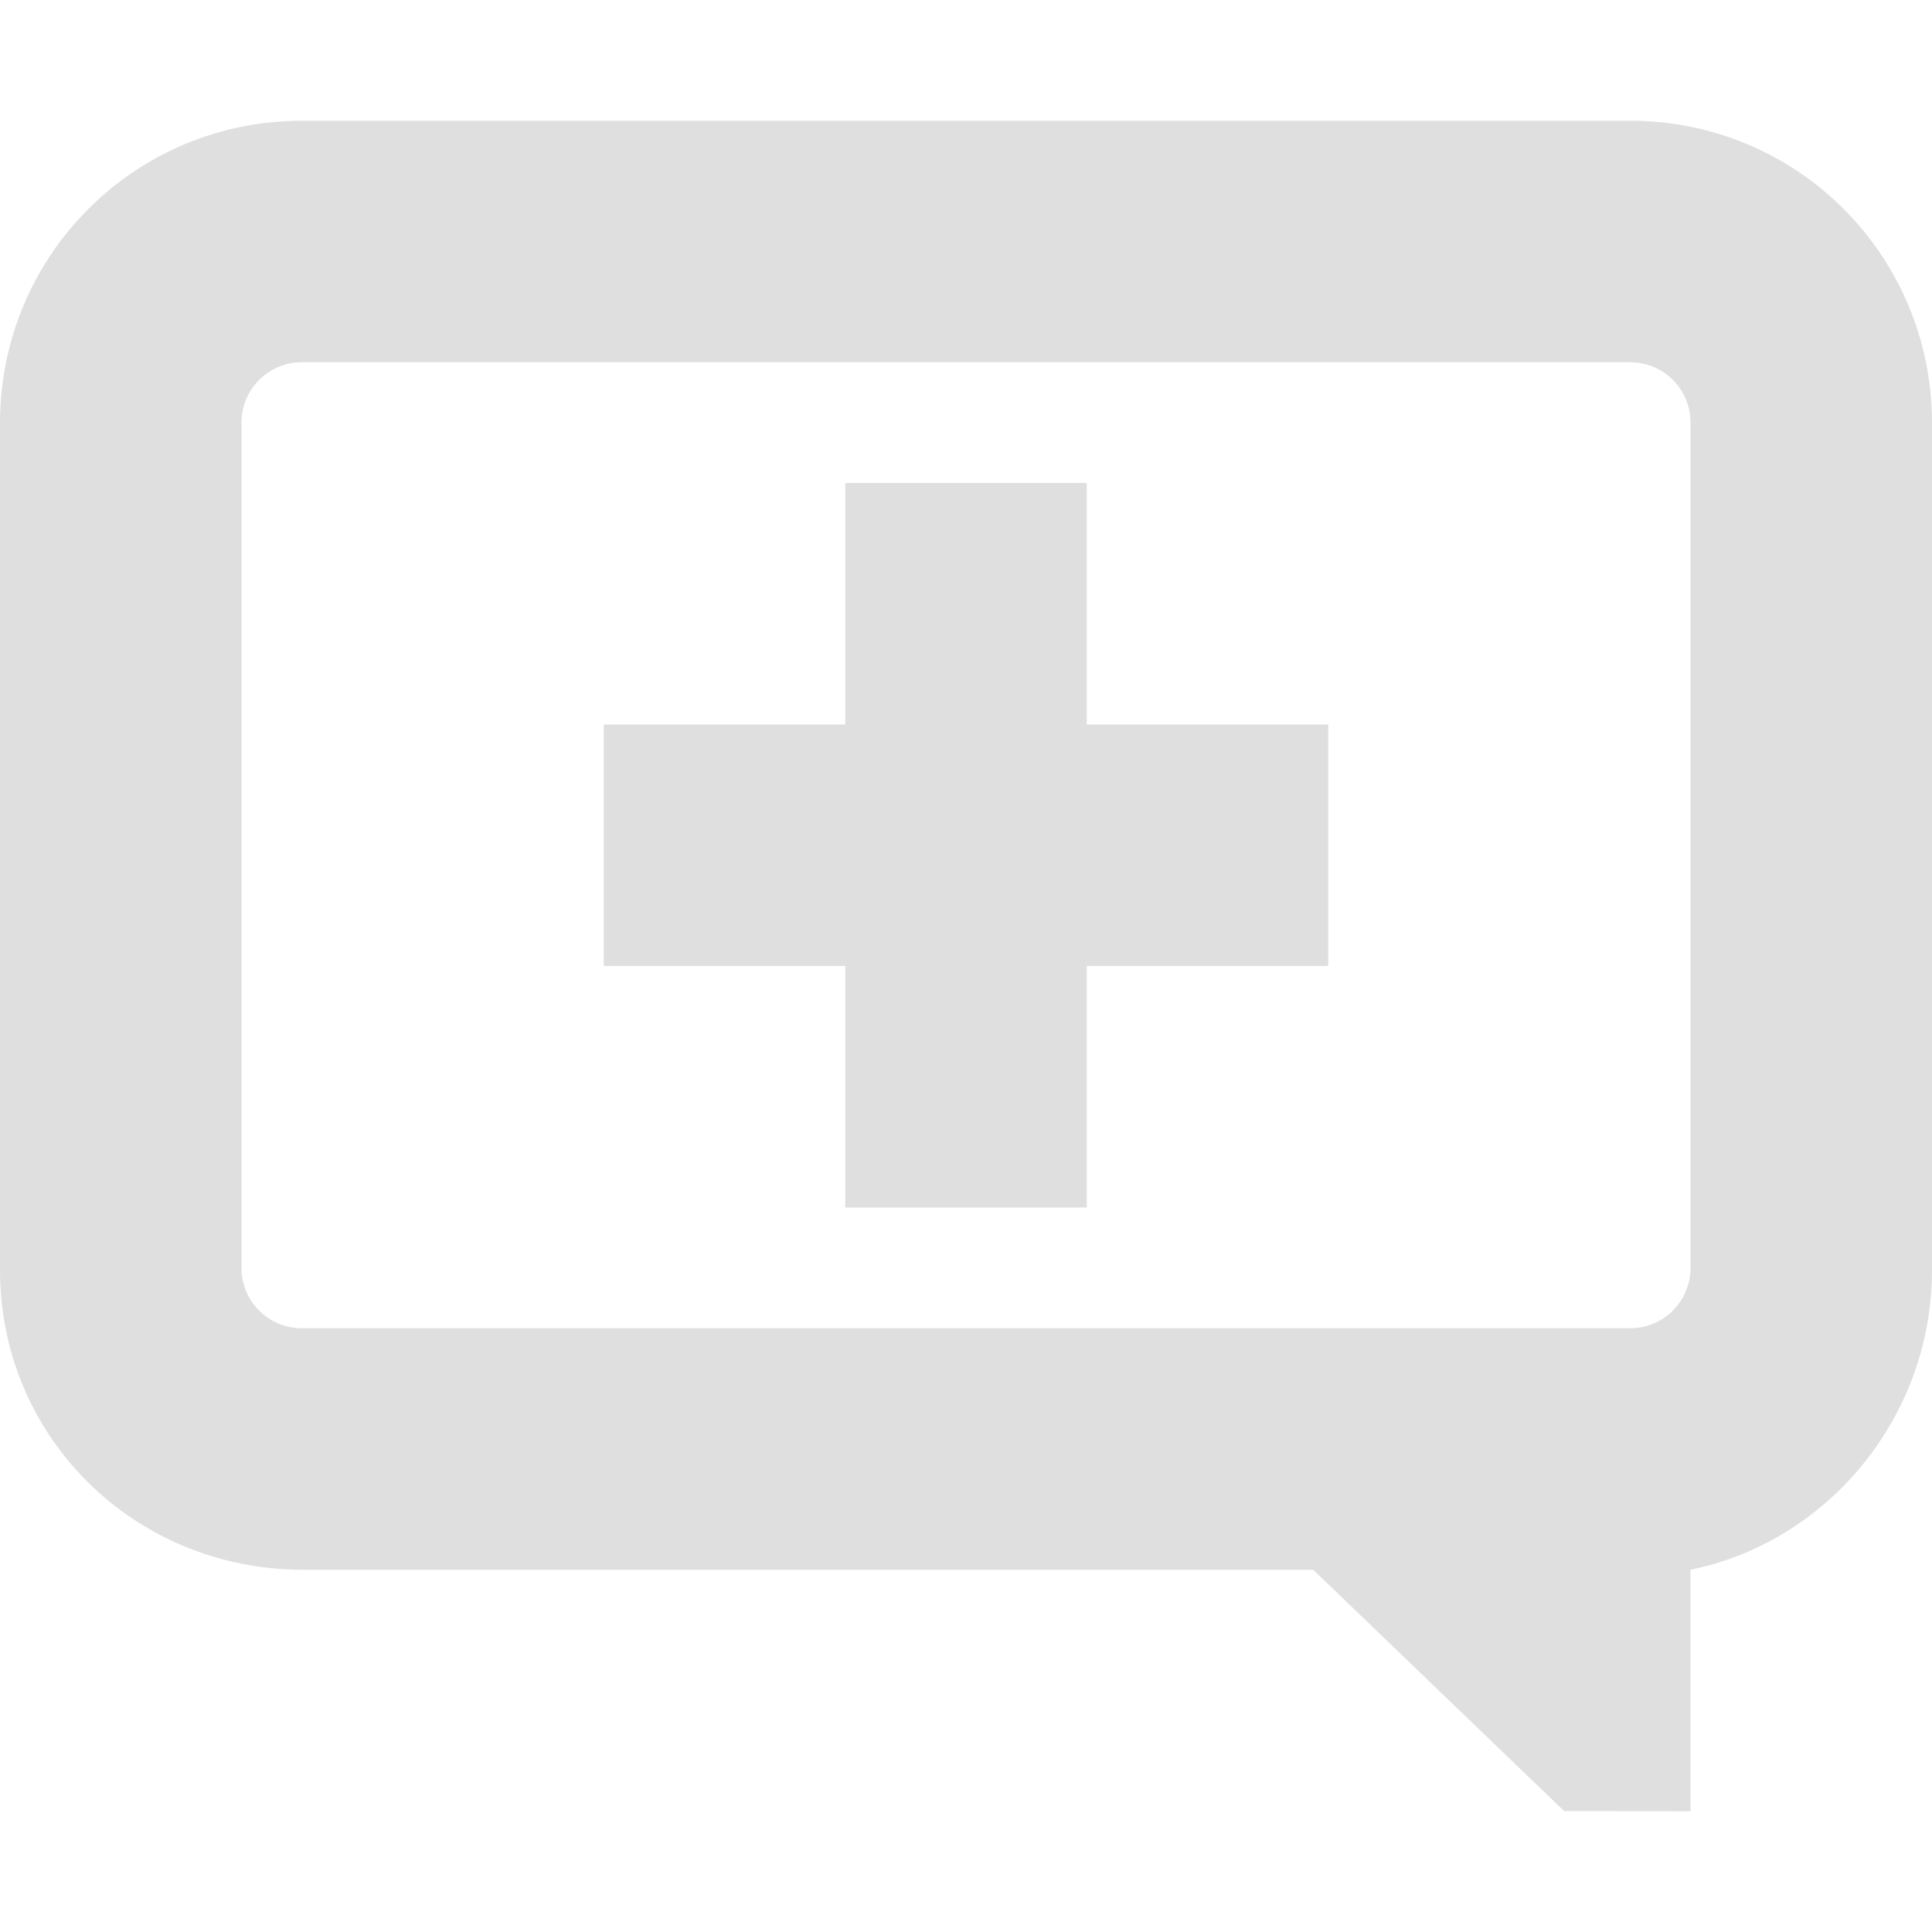
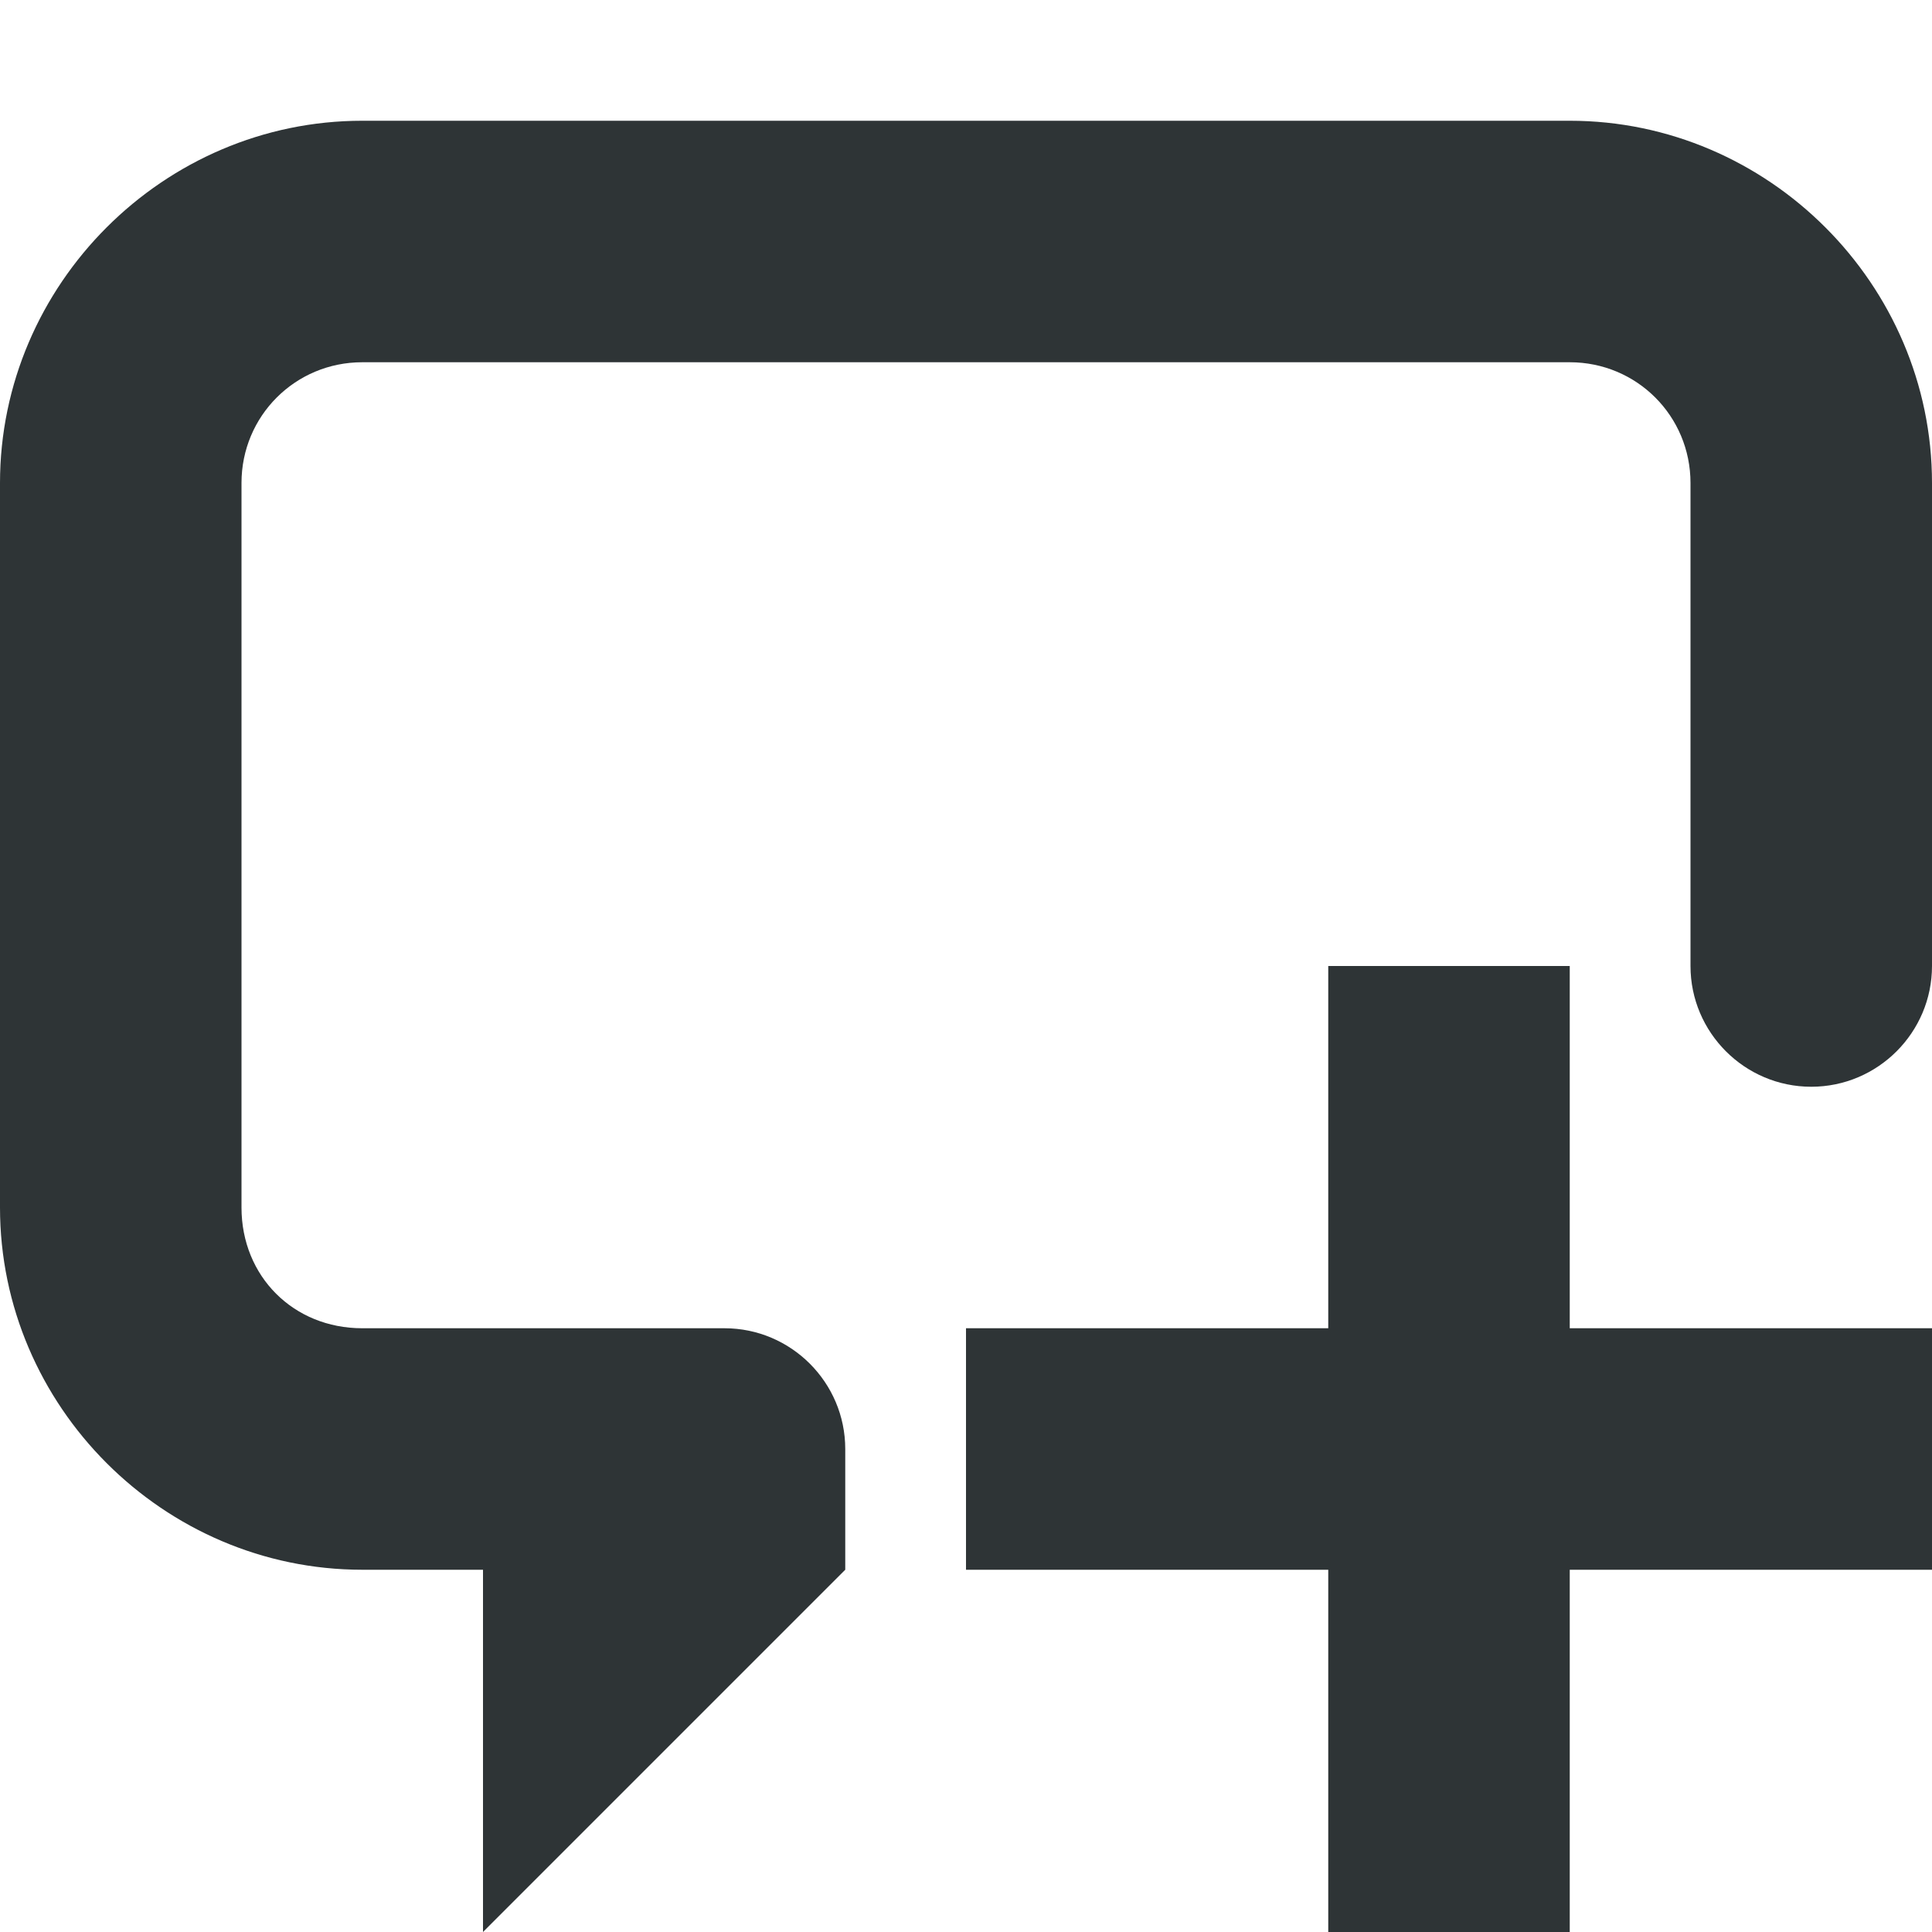
- <svg xmlns="http://www.w3.org/2000/svg" width="16" height="16" version="1.1">
-   <path style="fill:#dfdfdf" d="M 2.5 1 C 1.115 1 0 2.116 0 3.504 L 0 10.518 C 0 11.905 1.115 12.996 2.5 13 L 10.875 13 L 12.953 14.998 L 14 15 L 14 13 C 15.141 12.767 16 11.732 16 10.518 L 16 3.504 C 16 2.116 14.885 1 13.5 1 L 2.5 1 z M 2.5 3 L 13.5 3 C 13.777 3 14 3.223 14 3.5 L 14 10.5 C 14 10.777 13.777 11 13.5 11 L 2.5 11 C 2.223 11 2 10.777 2 10.5 L 2 3.5 C 2 3.223 2.223 3 2.5 3 z M 7 4 L 7 6 L 5 6 L 5 8 L 7 8 L 7 10 L 9 10 L 9 8 L 11 8 L 11 6 L 9 6 L 9 4 L 7 4 z" />
+ <svg xmlns="http://www.w3.org/2000/svg" height="16px" viewBox="0 0 16 16" width="16px">
+   <path d="m 3 1 c -1.645 0 -3 1.355 -3 3 v 6 c 0 1.645 1.355 3 3 3 h 1 v 3 l 3 -3 v -1 c 0 -0.551 -0.449 -1 -1 -1 h -3 c -0.57 0 -1 -0.43 -1 -1 v -6 c 0 -0.555 0.445 -1 1 -1 h 10 c 0.555 0 1 0.445 1 1 v 4 c 0 0.551 0.449 1 1 1 s 1 -0.449 1 -1 v -4 c 0 -1.645 -1.355 -3 -3 -3 z m 8 7 v 3 h -3 v 2 h 3 v 3 h 2 v -3 h 3 v -2 h -3 v -3 z m 0 0" fill="#2e3436" />
</svg>
